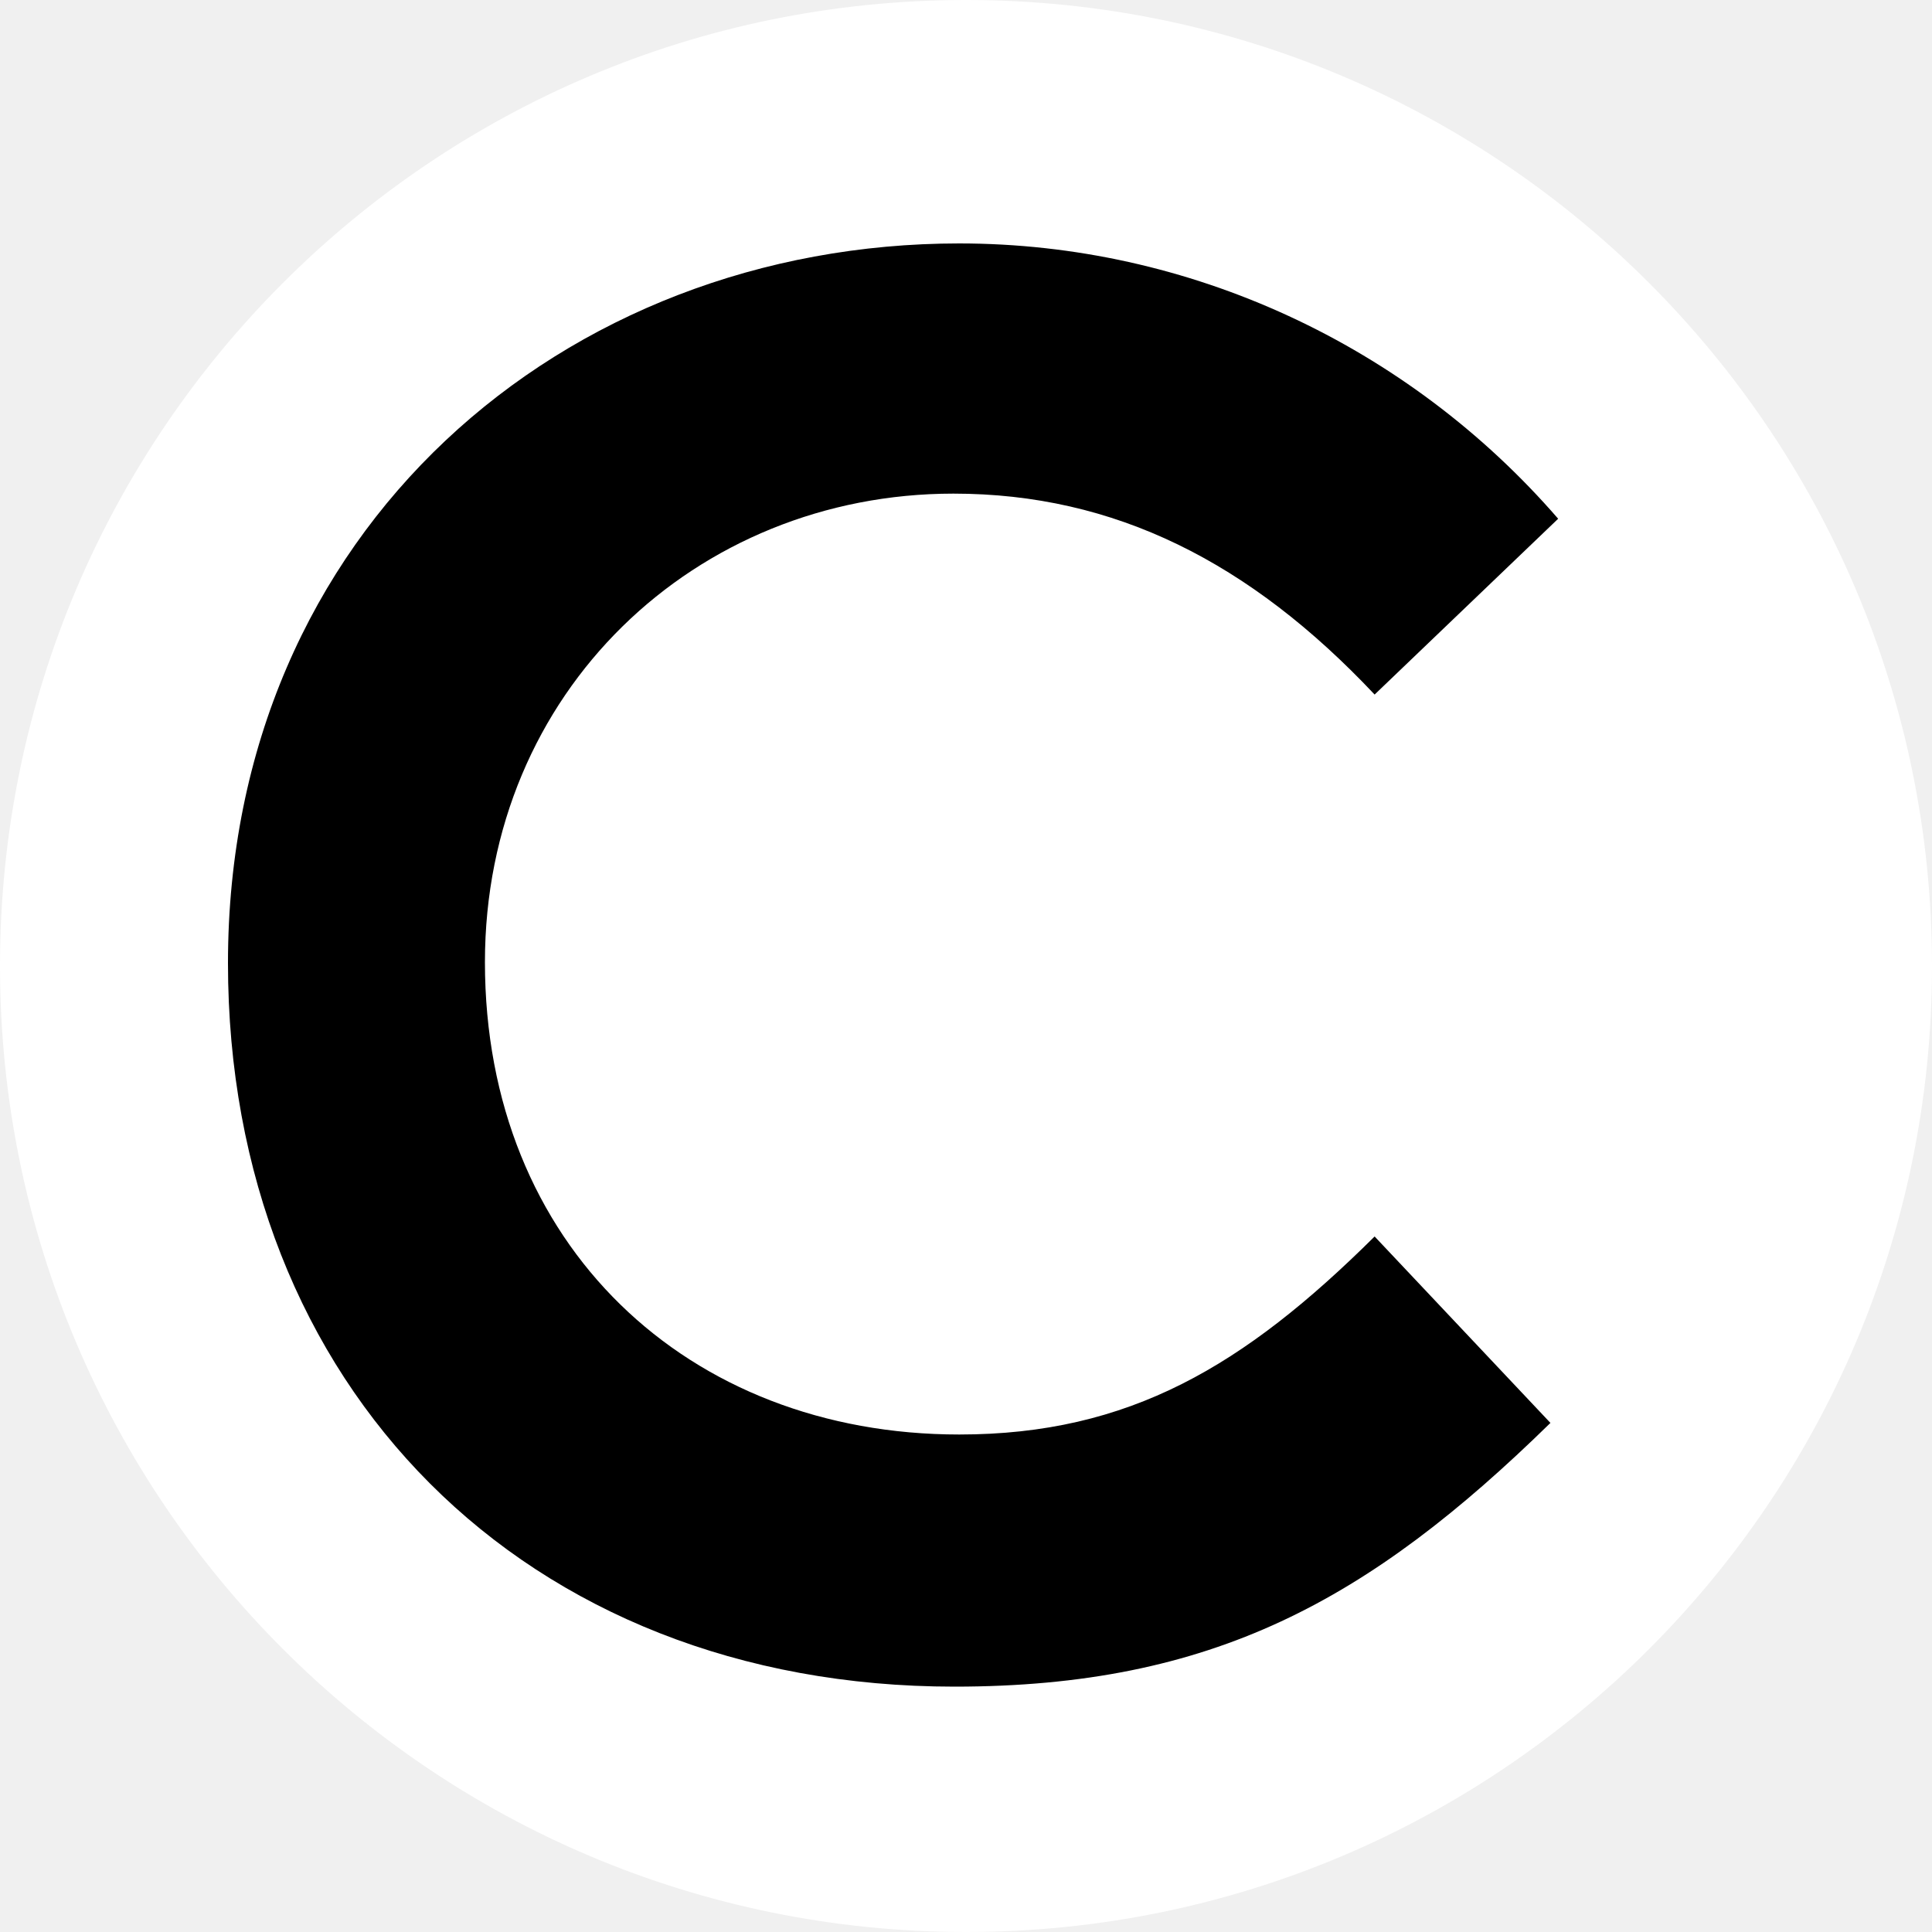
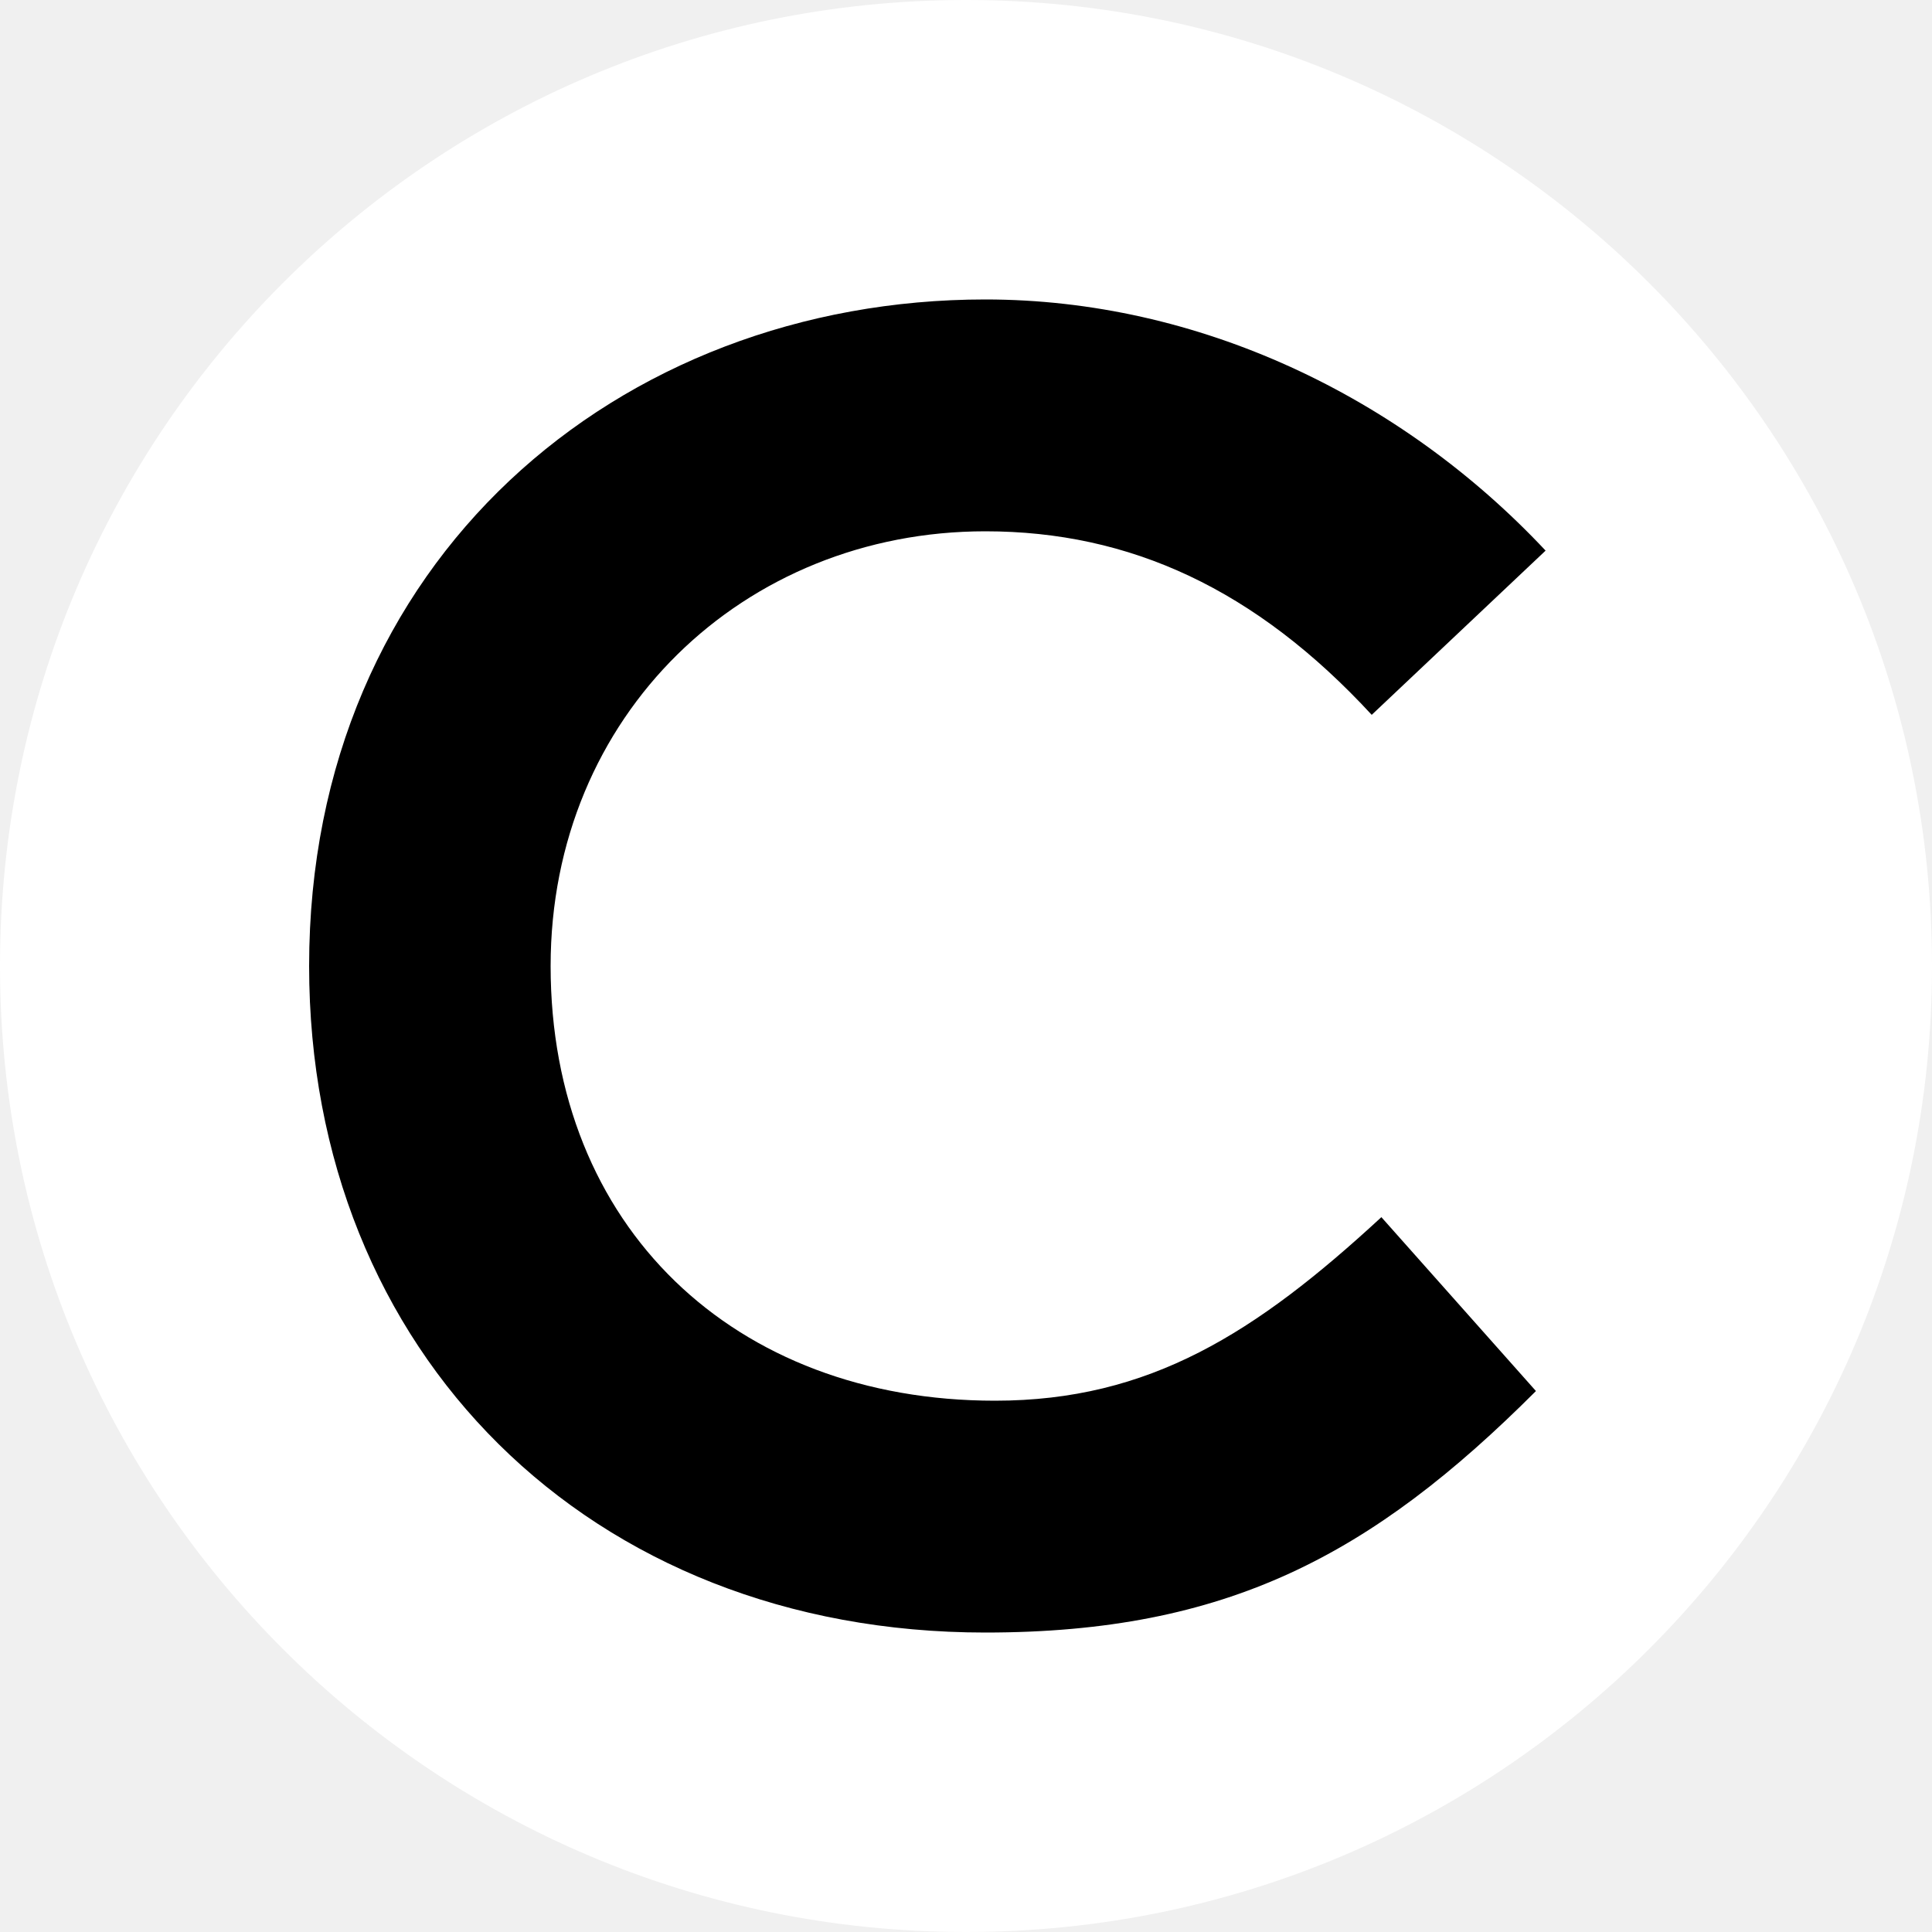
<svg xmlns="http://www.w3.org/2000/svg" version="1.1" id="Layer_1" x="0px" y="0px" viewBox="0 0 20 20" style="enable-background:new 0 0 20 20;" xml:space="preserve">
  <style type="text/css">
	.st0{fill:#FFFFFF;}
	.st1{fill-rule:evenodd;clip-rule:evenodd;}
</style>
  <circle class="st0" cx="10" cy="10" r="10" />
-   <path class="st1" d="M16.05,14.73c-1.88,1.84-3.5,2.73-6.17,2.73c-4.45,0-7.52-3.11-7.52-7.49c0-4.49,3.48-7.45,7.57-7.45  c2.38,0,4.64,1.05,6.2,2.85l-1.9,1.82c-1.29-1.37-2.69-2.08-4.36-2.08c-2.67,0-4.85,2.05-4.85,4.85c0,2.93,2.1,4.89,4.91,4.89  c1.76,0,2.95-0.71,4.3-2.05L16.05,14.73z" />
+   <path class="st1" d="M15.9,14.4c-1.7,1.7-3.2,2.5-5.7,2.5c-4.1,0-7-2.9-7-6.9c0-4.2,3.2-6.9,7-6.9c2.2,0,4.3,1,5.8,2.6l-1.8,1.7  c-1.2-1.3-2.5-1.9-4-1.9c-2.5,0-4.5,1.9-4.5,4.5c0,2.7,1.9,4.5,4.6,4.5c1.6,0,2.7-0.7,4-1.9L15.9,14.4z" />
</svg>
